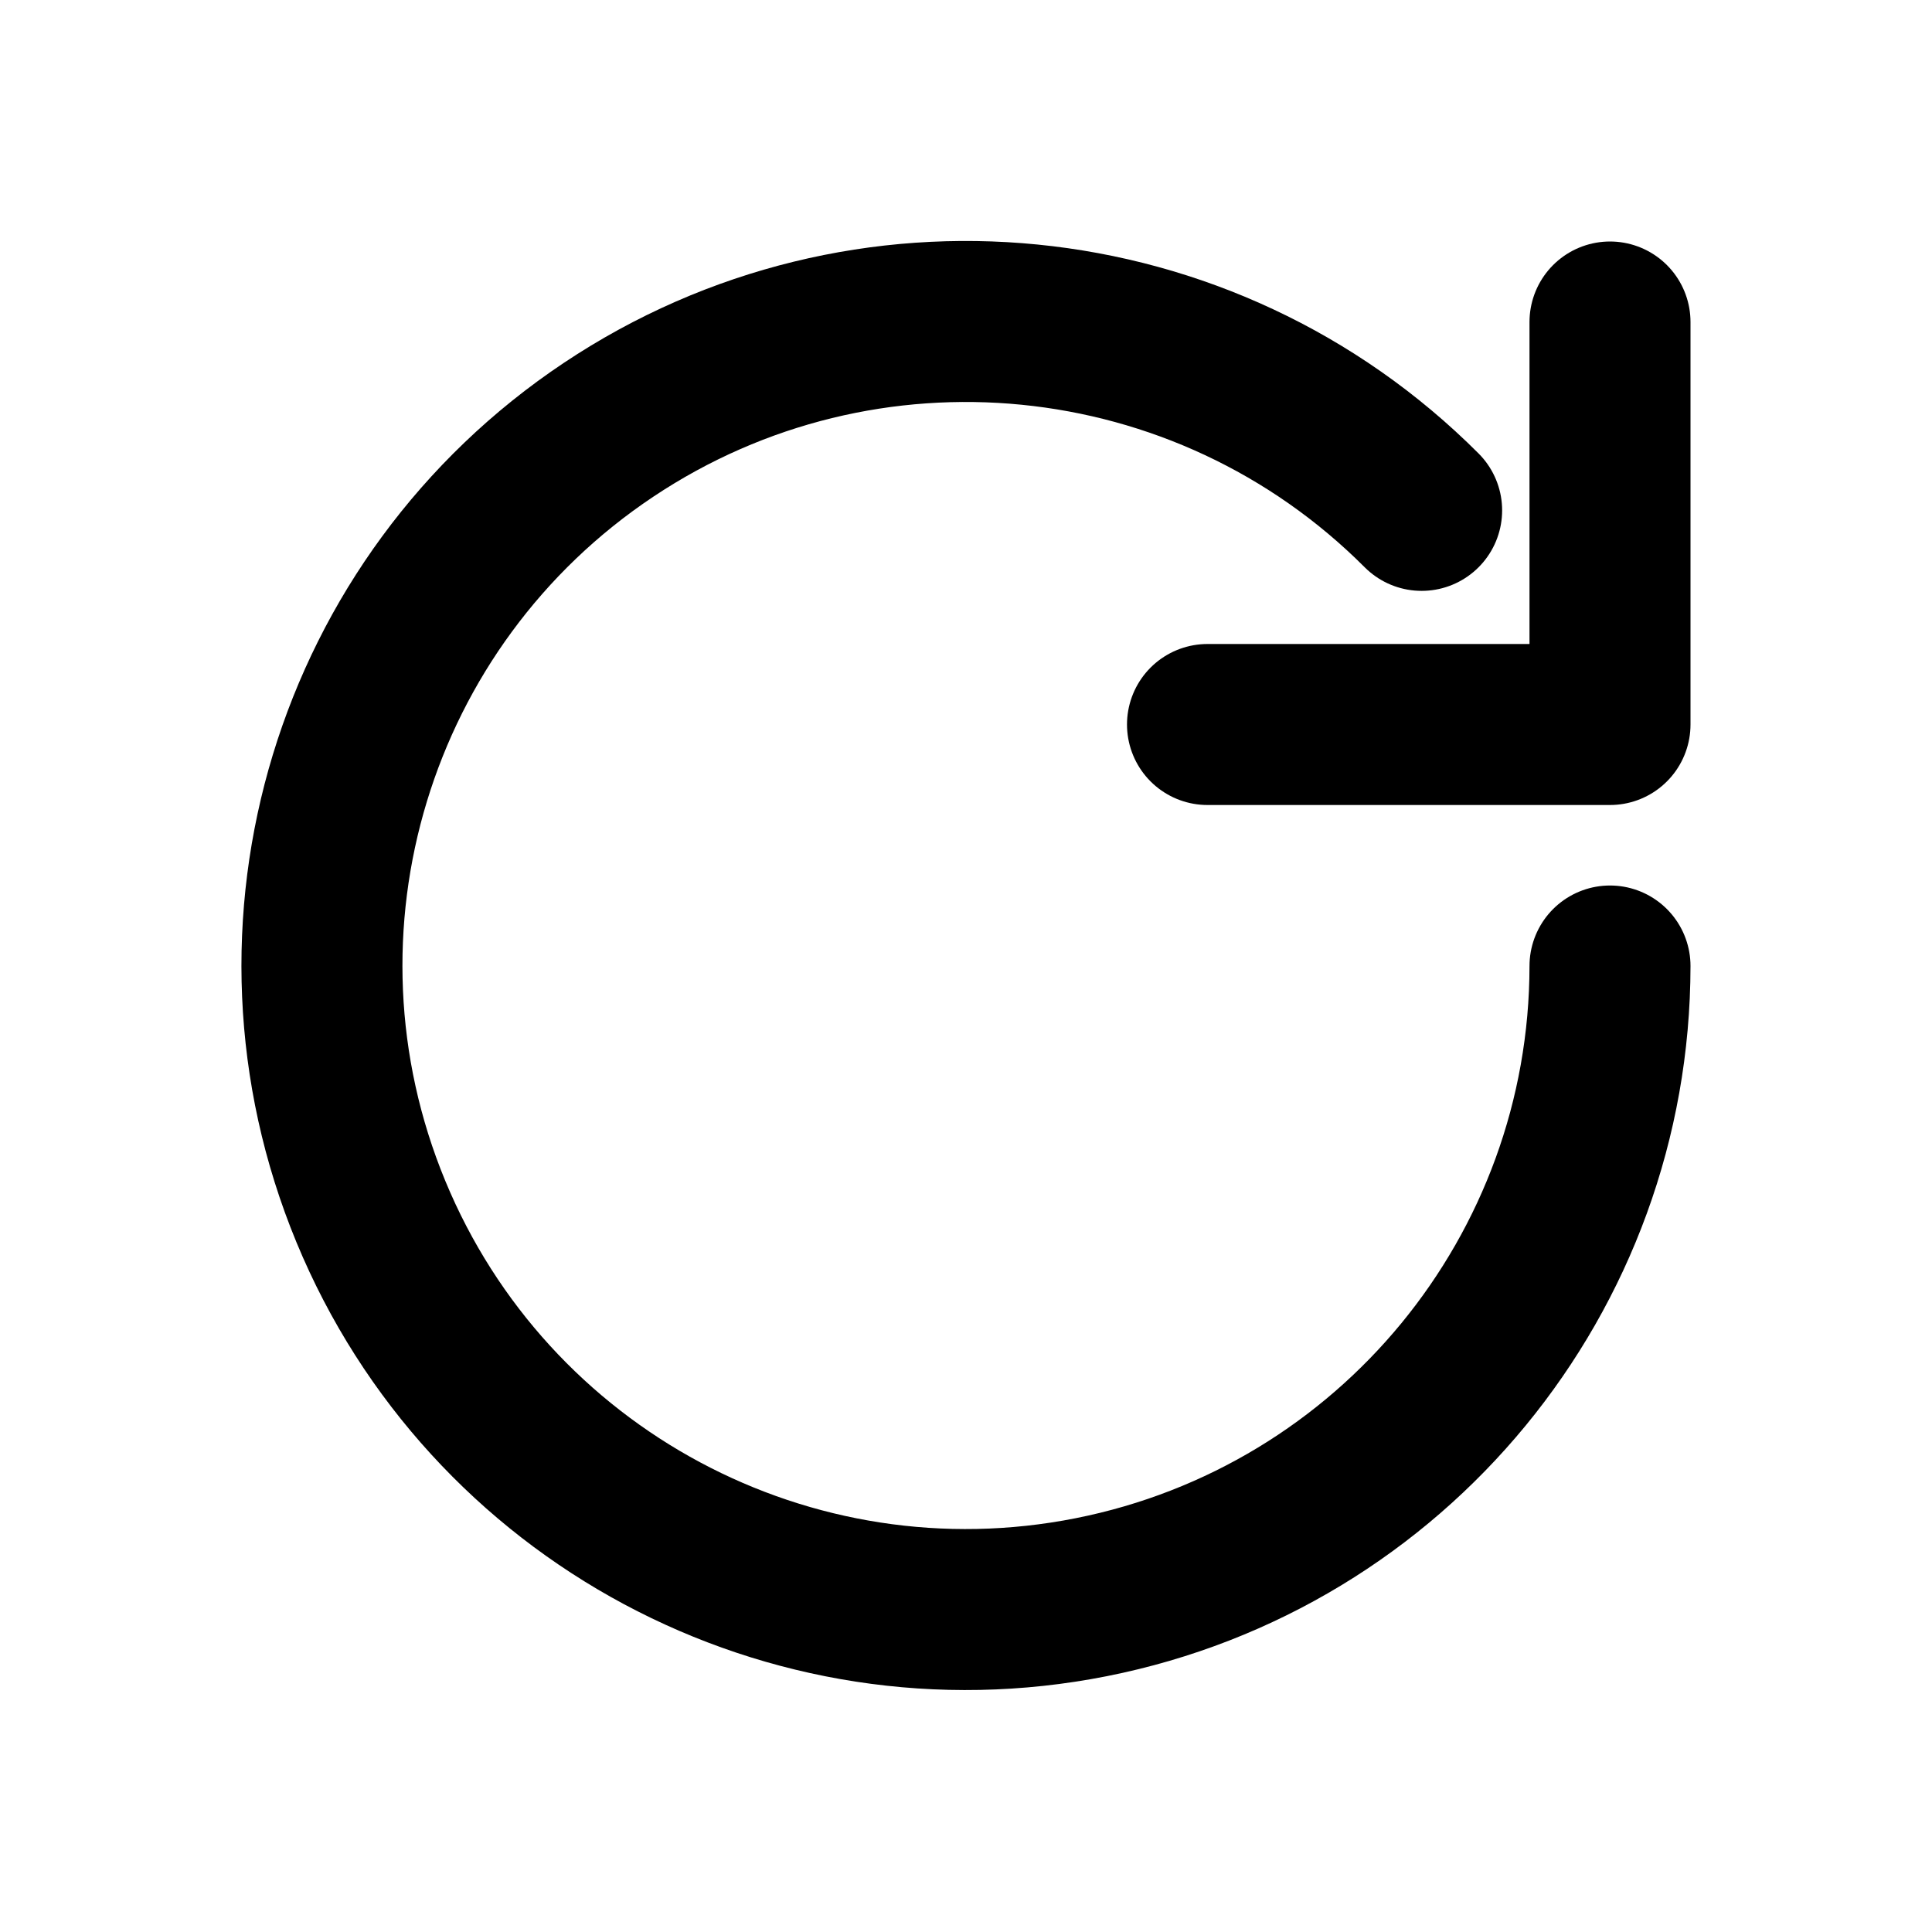
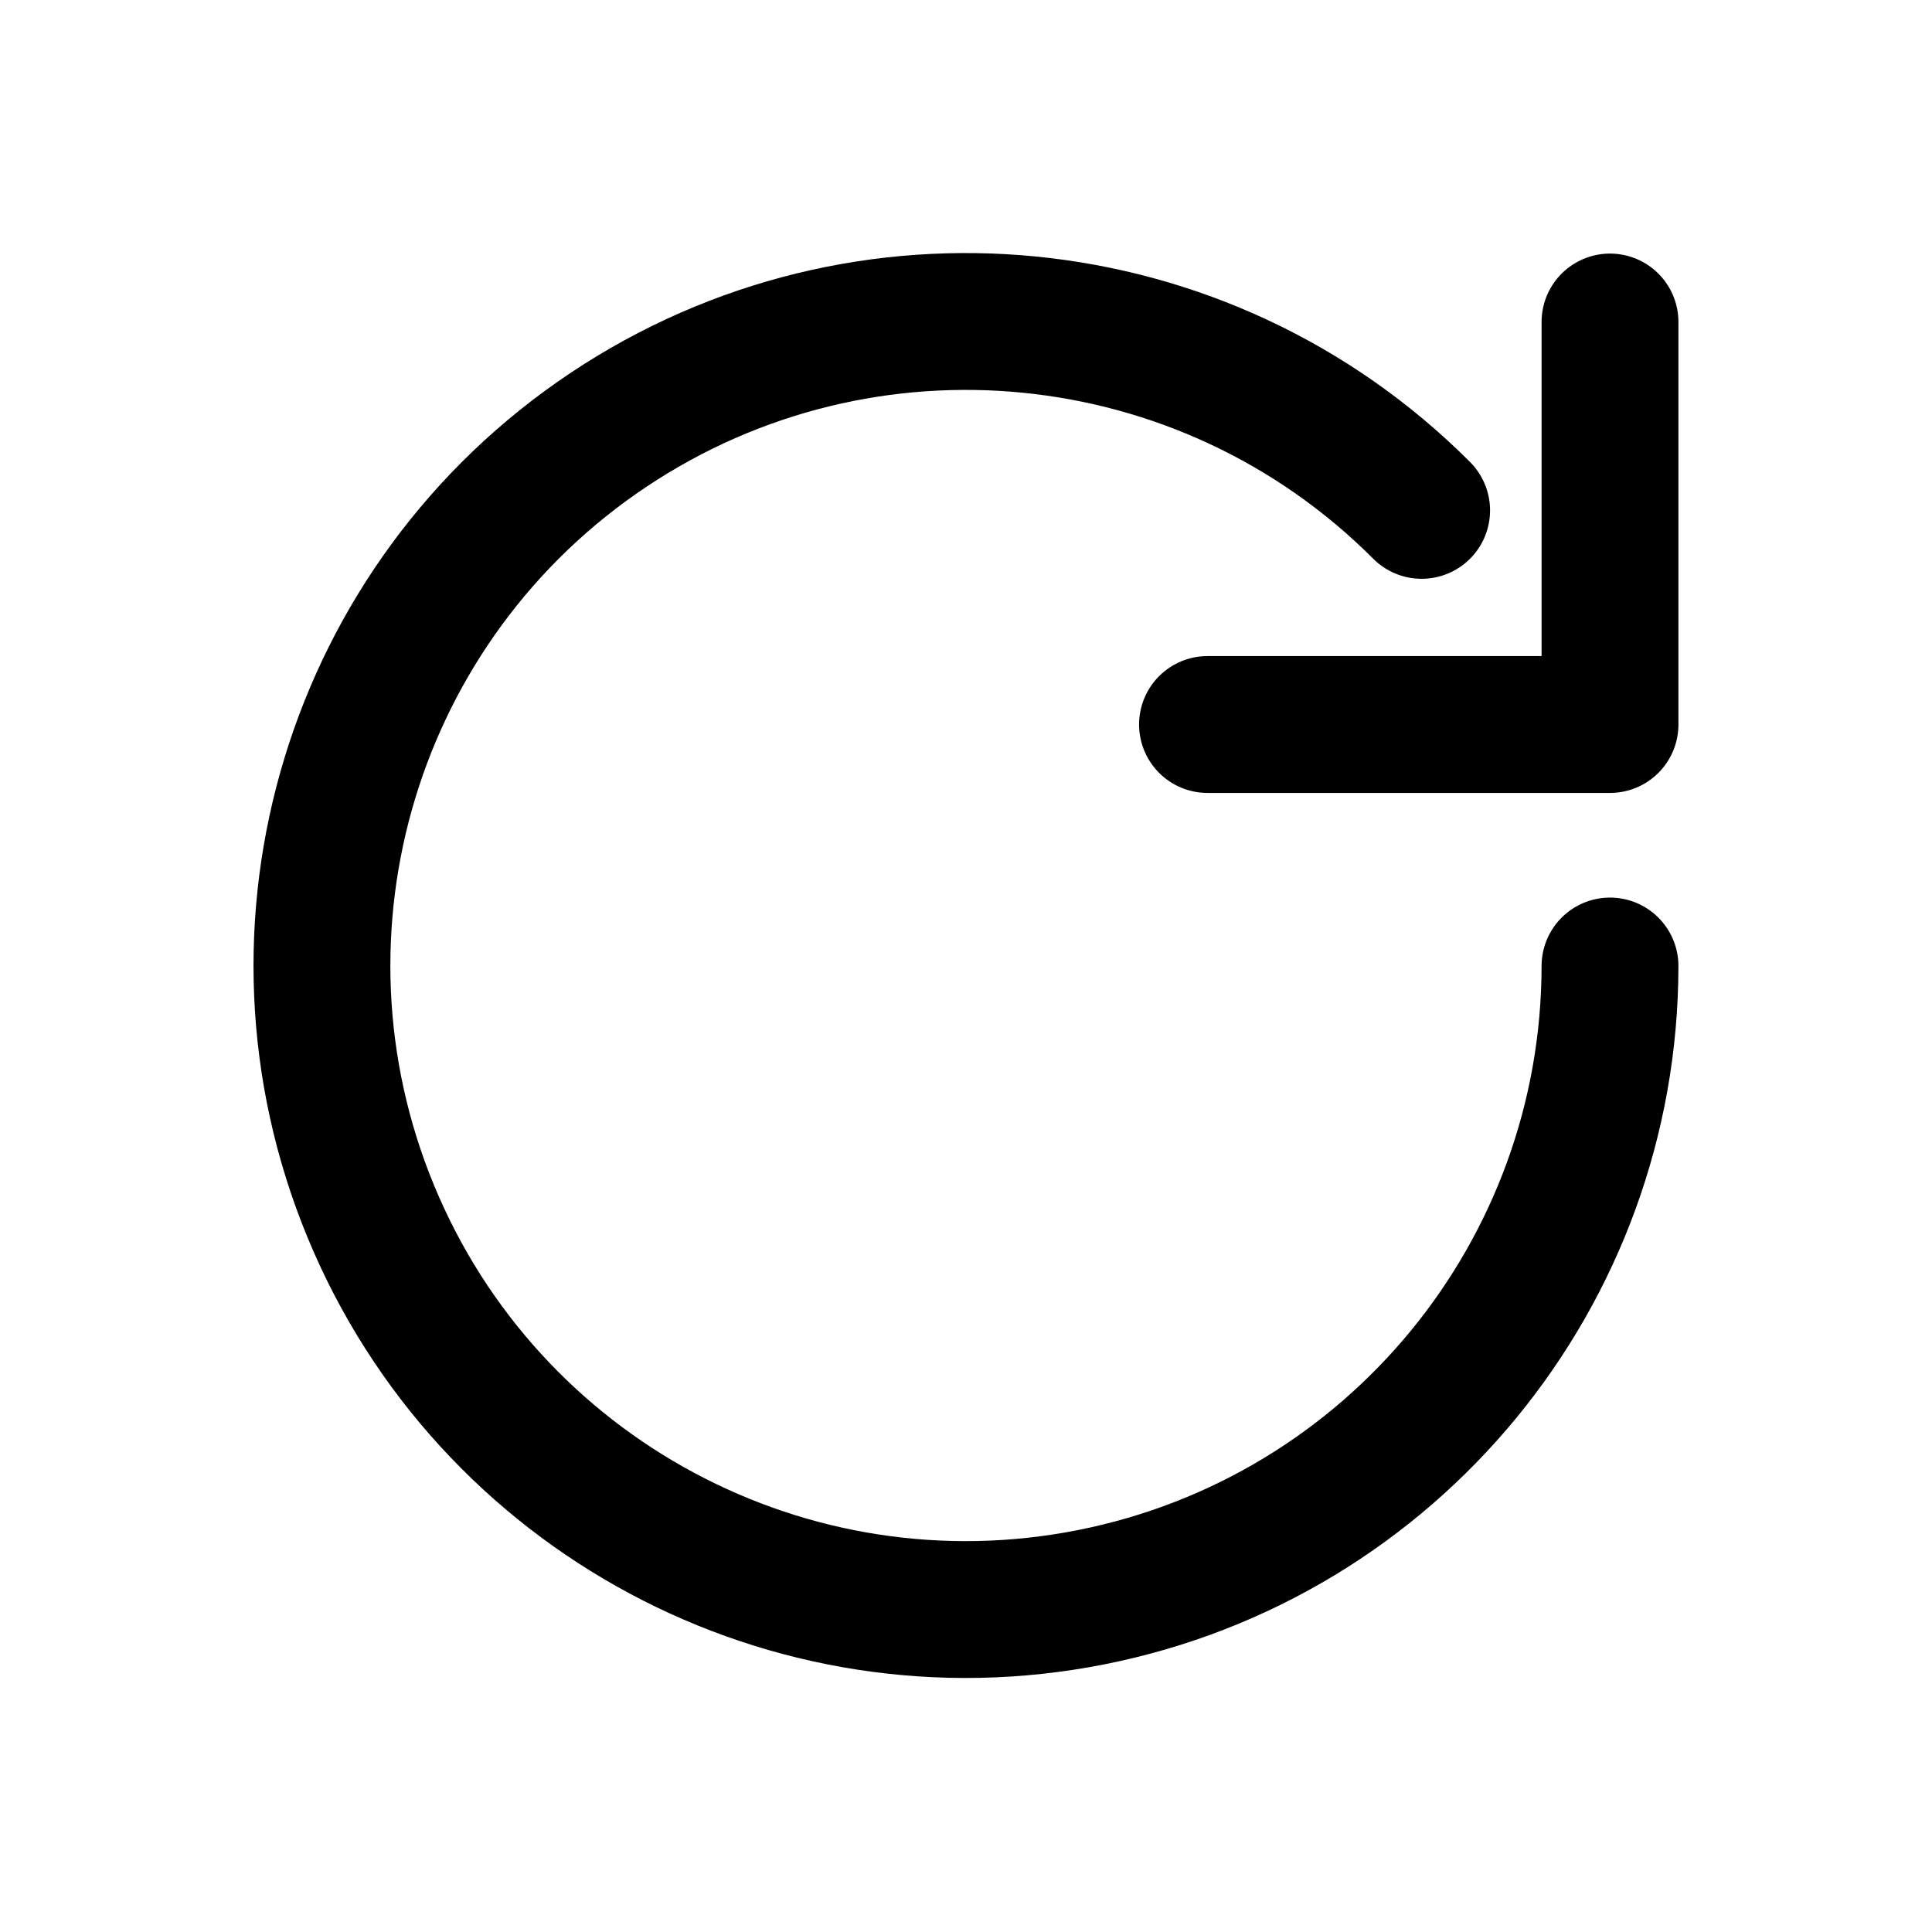
- <svg xmlns="http://www.w3.org/2000/svg" width="24" height="24" viewBox="0 0 24 24" fill="none" stroke="#000" stroke-width="2" stroke-linecap="round" stroke-linejoin="round">
+ <svg xmlns="http://www.w3.org/2000/svg" width="24" height="24" viewBox="0 0 24 24" fill="none" stroke="#000" stroke-width="1.7" stroke-linecap="round" stroke-linejoin="round">
  <path d="M20 12a8 8 0 1 1-2.34-5.66" />
  <path d="M20 4v5h-5" />
</svg>
